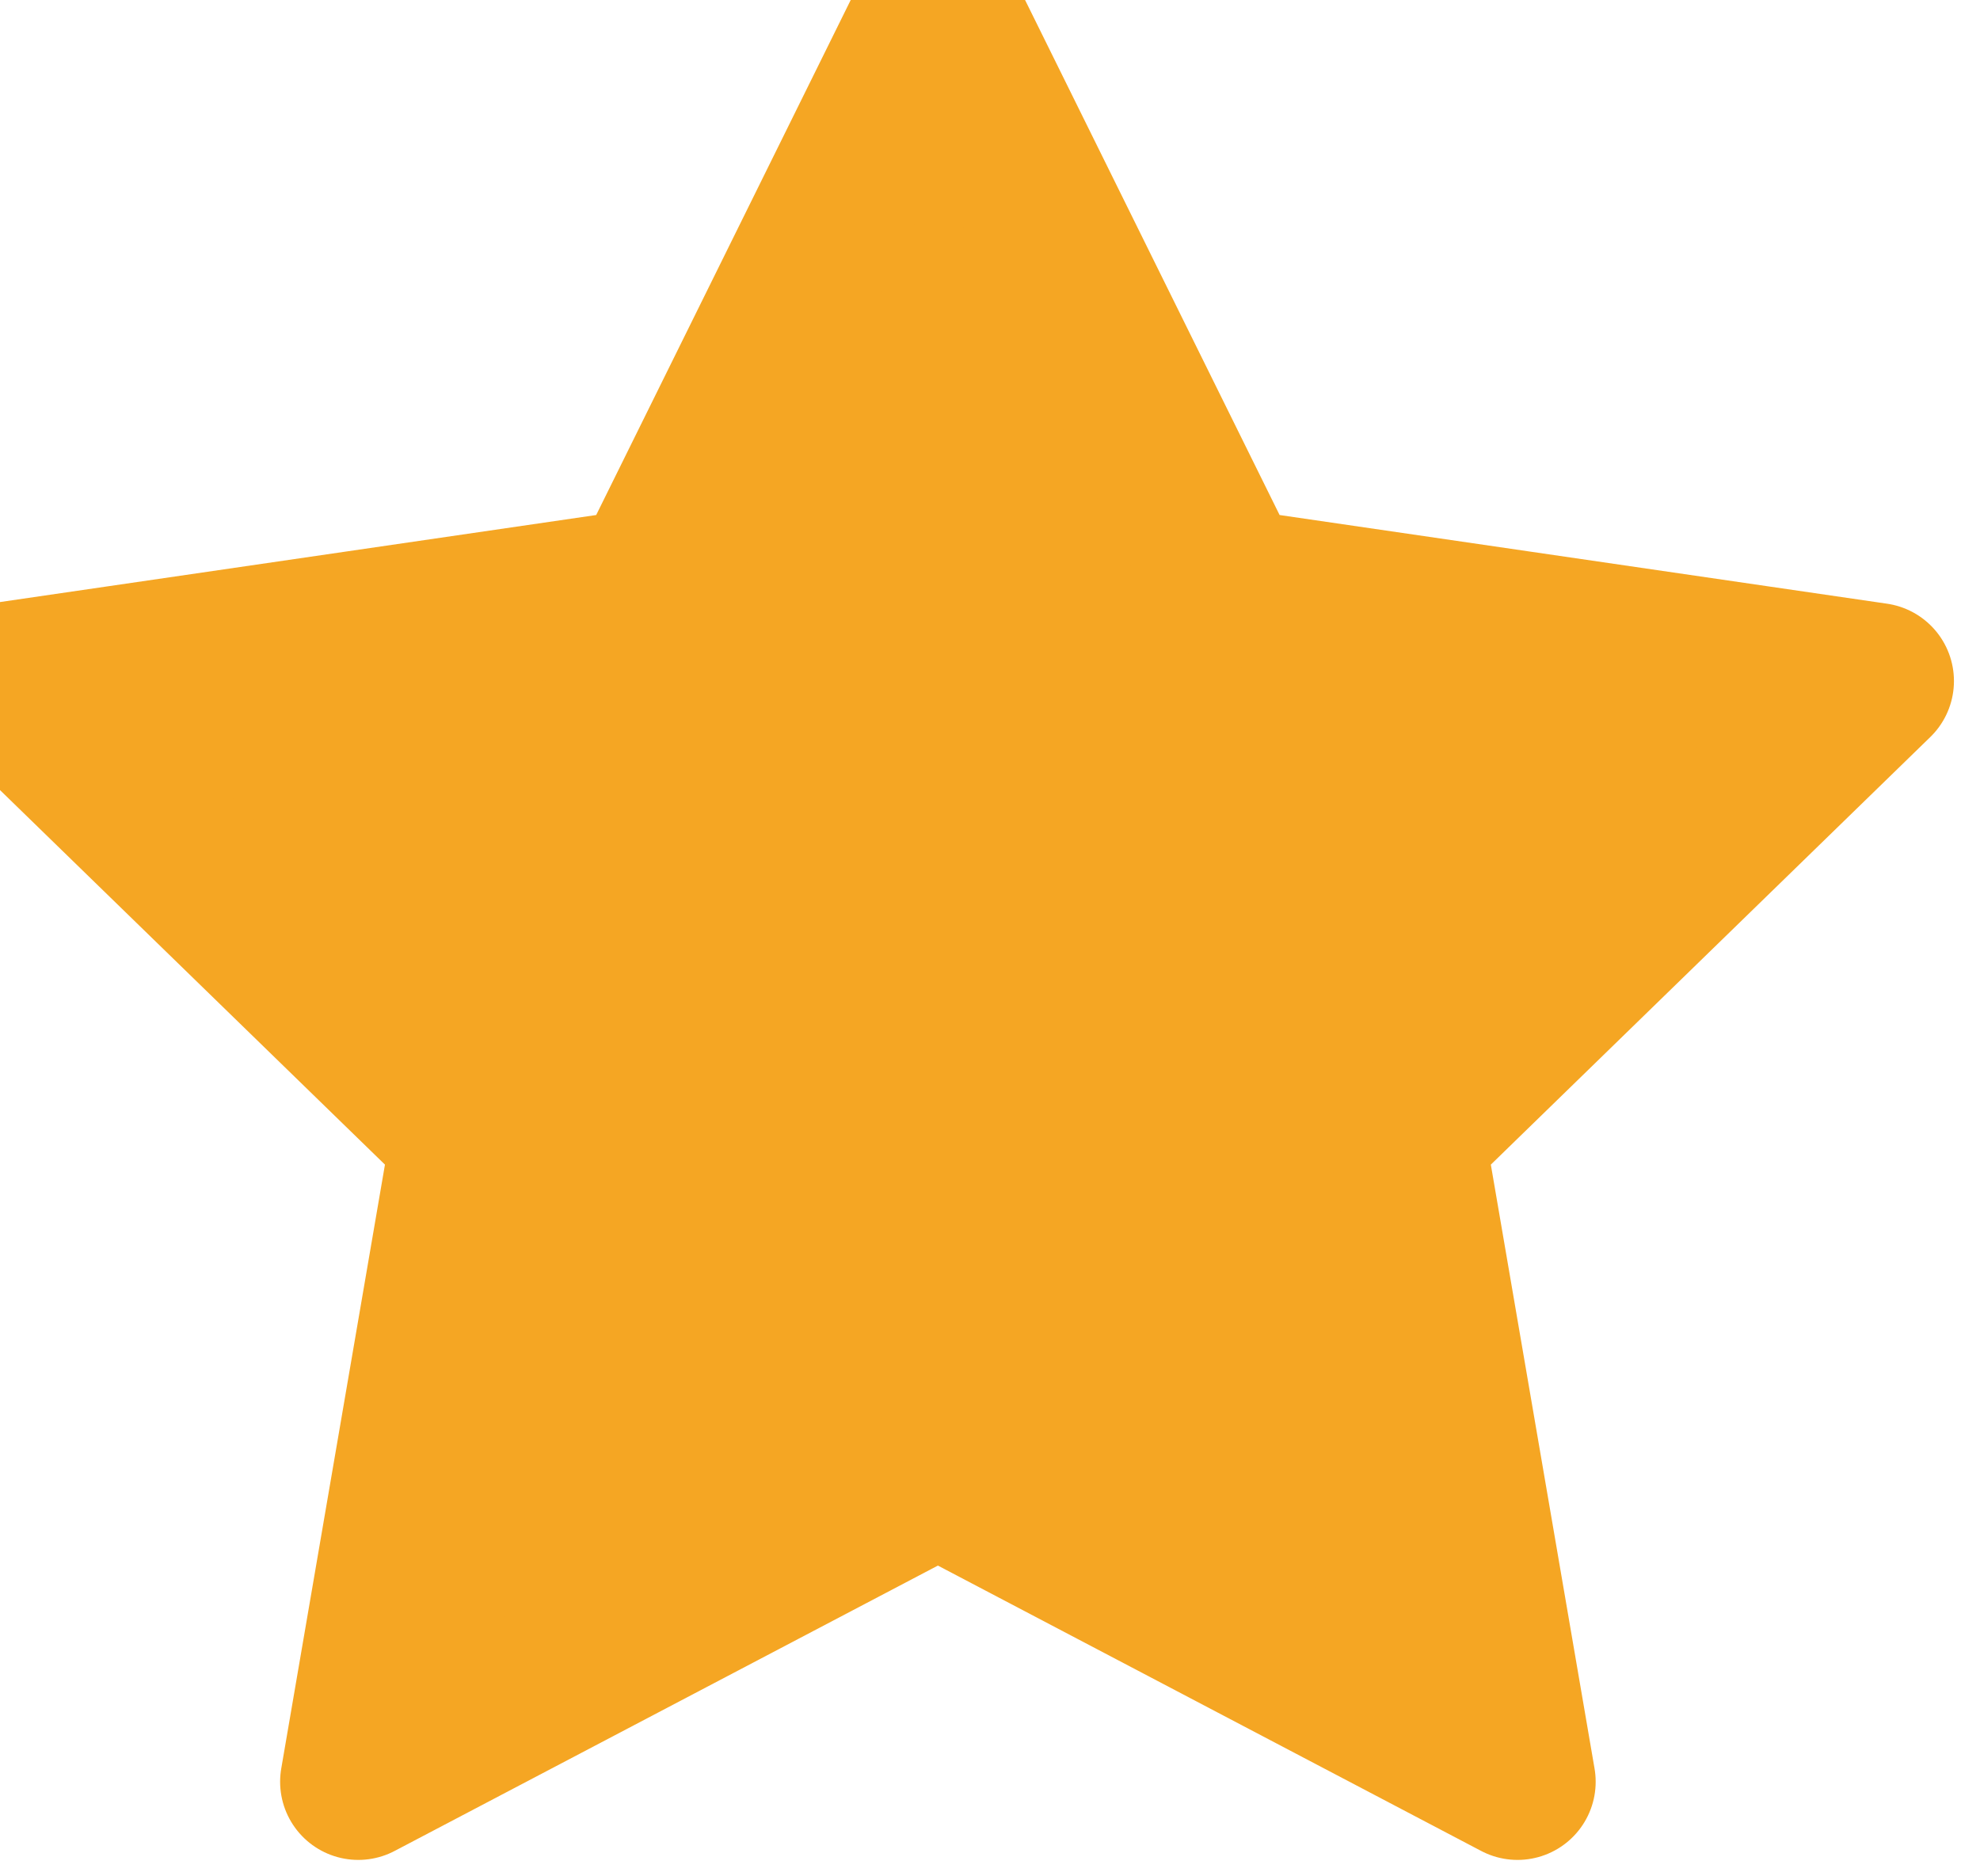
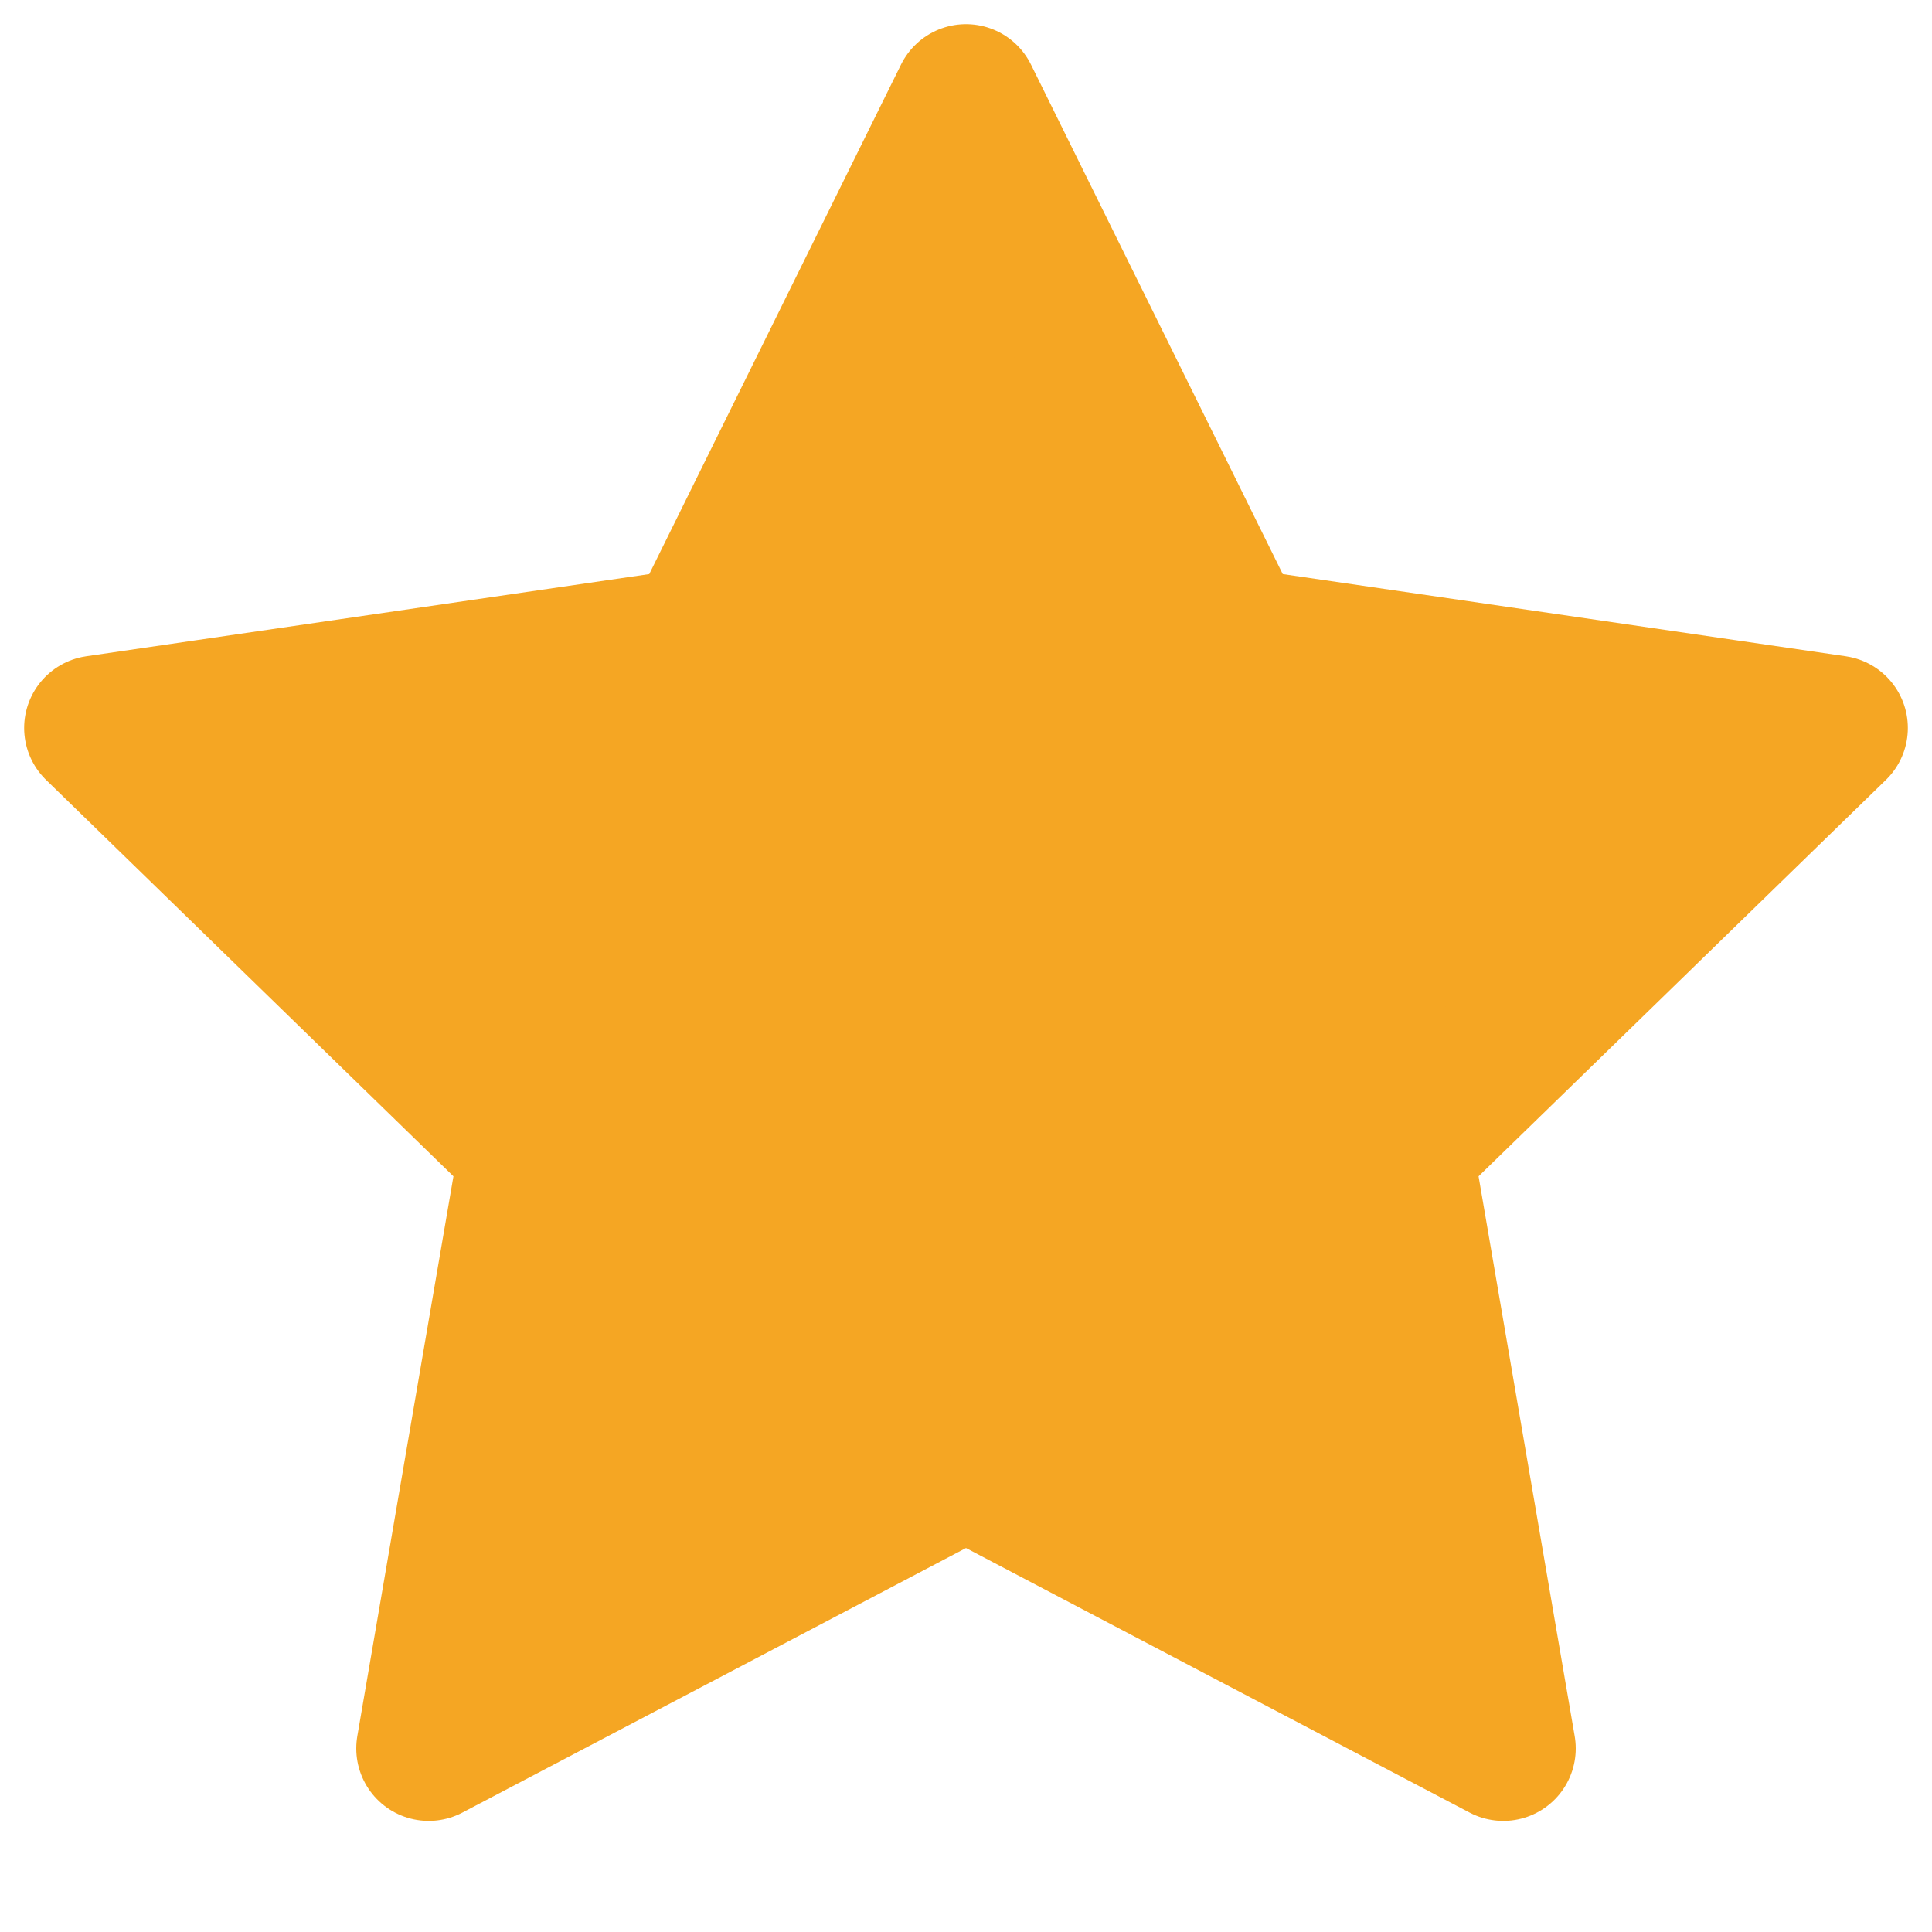
- <svg xmlns="http://www.w3.org/2000/svg" width="19" height="18" viewBox="0 0 19 18" fill="none">
+ <svg xmlns="http://www.w3.org/2000/svg" width="19" height="19" viewBox="-1 -1 20 20" fill="none">
  <path d="M9 0L11.781 5.628L18 6.536L13.5 10.915L14.562 17.1L9 14.178L3.438 17.1L4.5 10.915L0 6.536L6.219 5.628L9 0Z" fill="#F5A623" stroke="#F5A623" stroke-width="1.5" stroke-linejoin="round" />
</svg>
